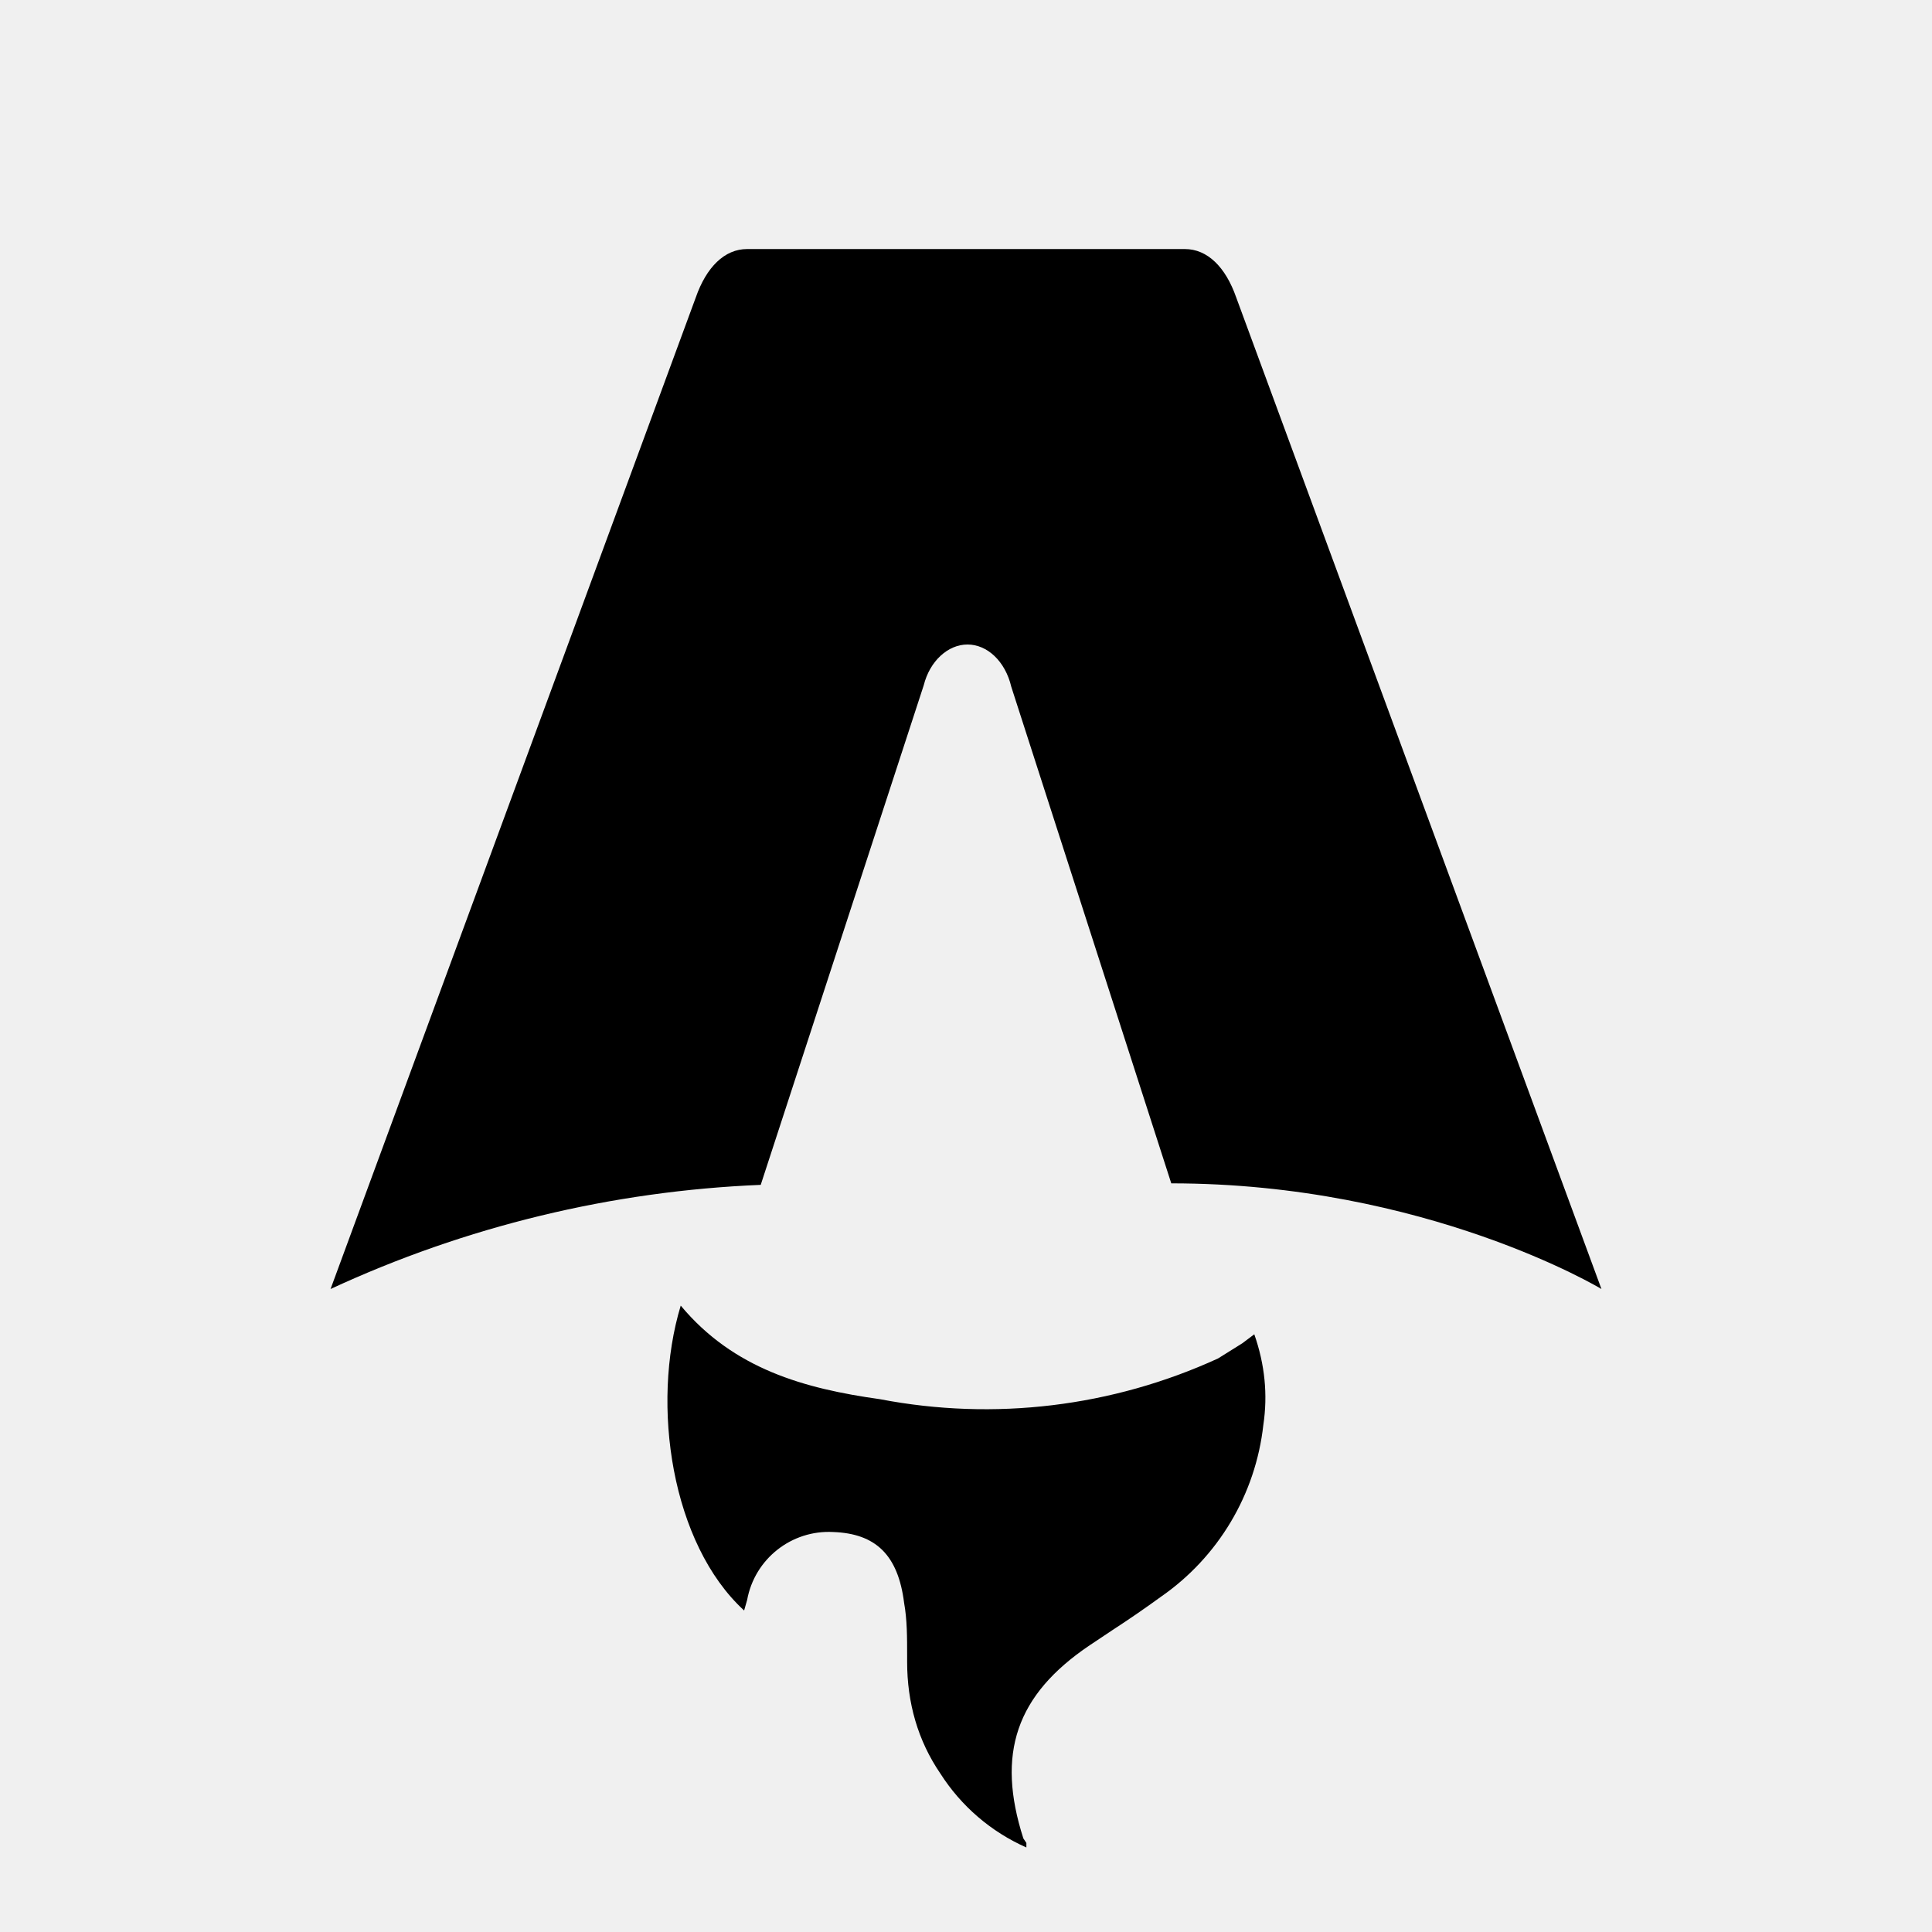
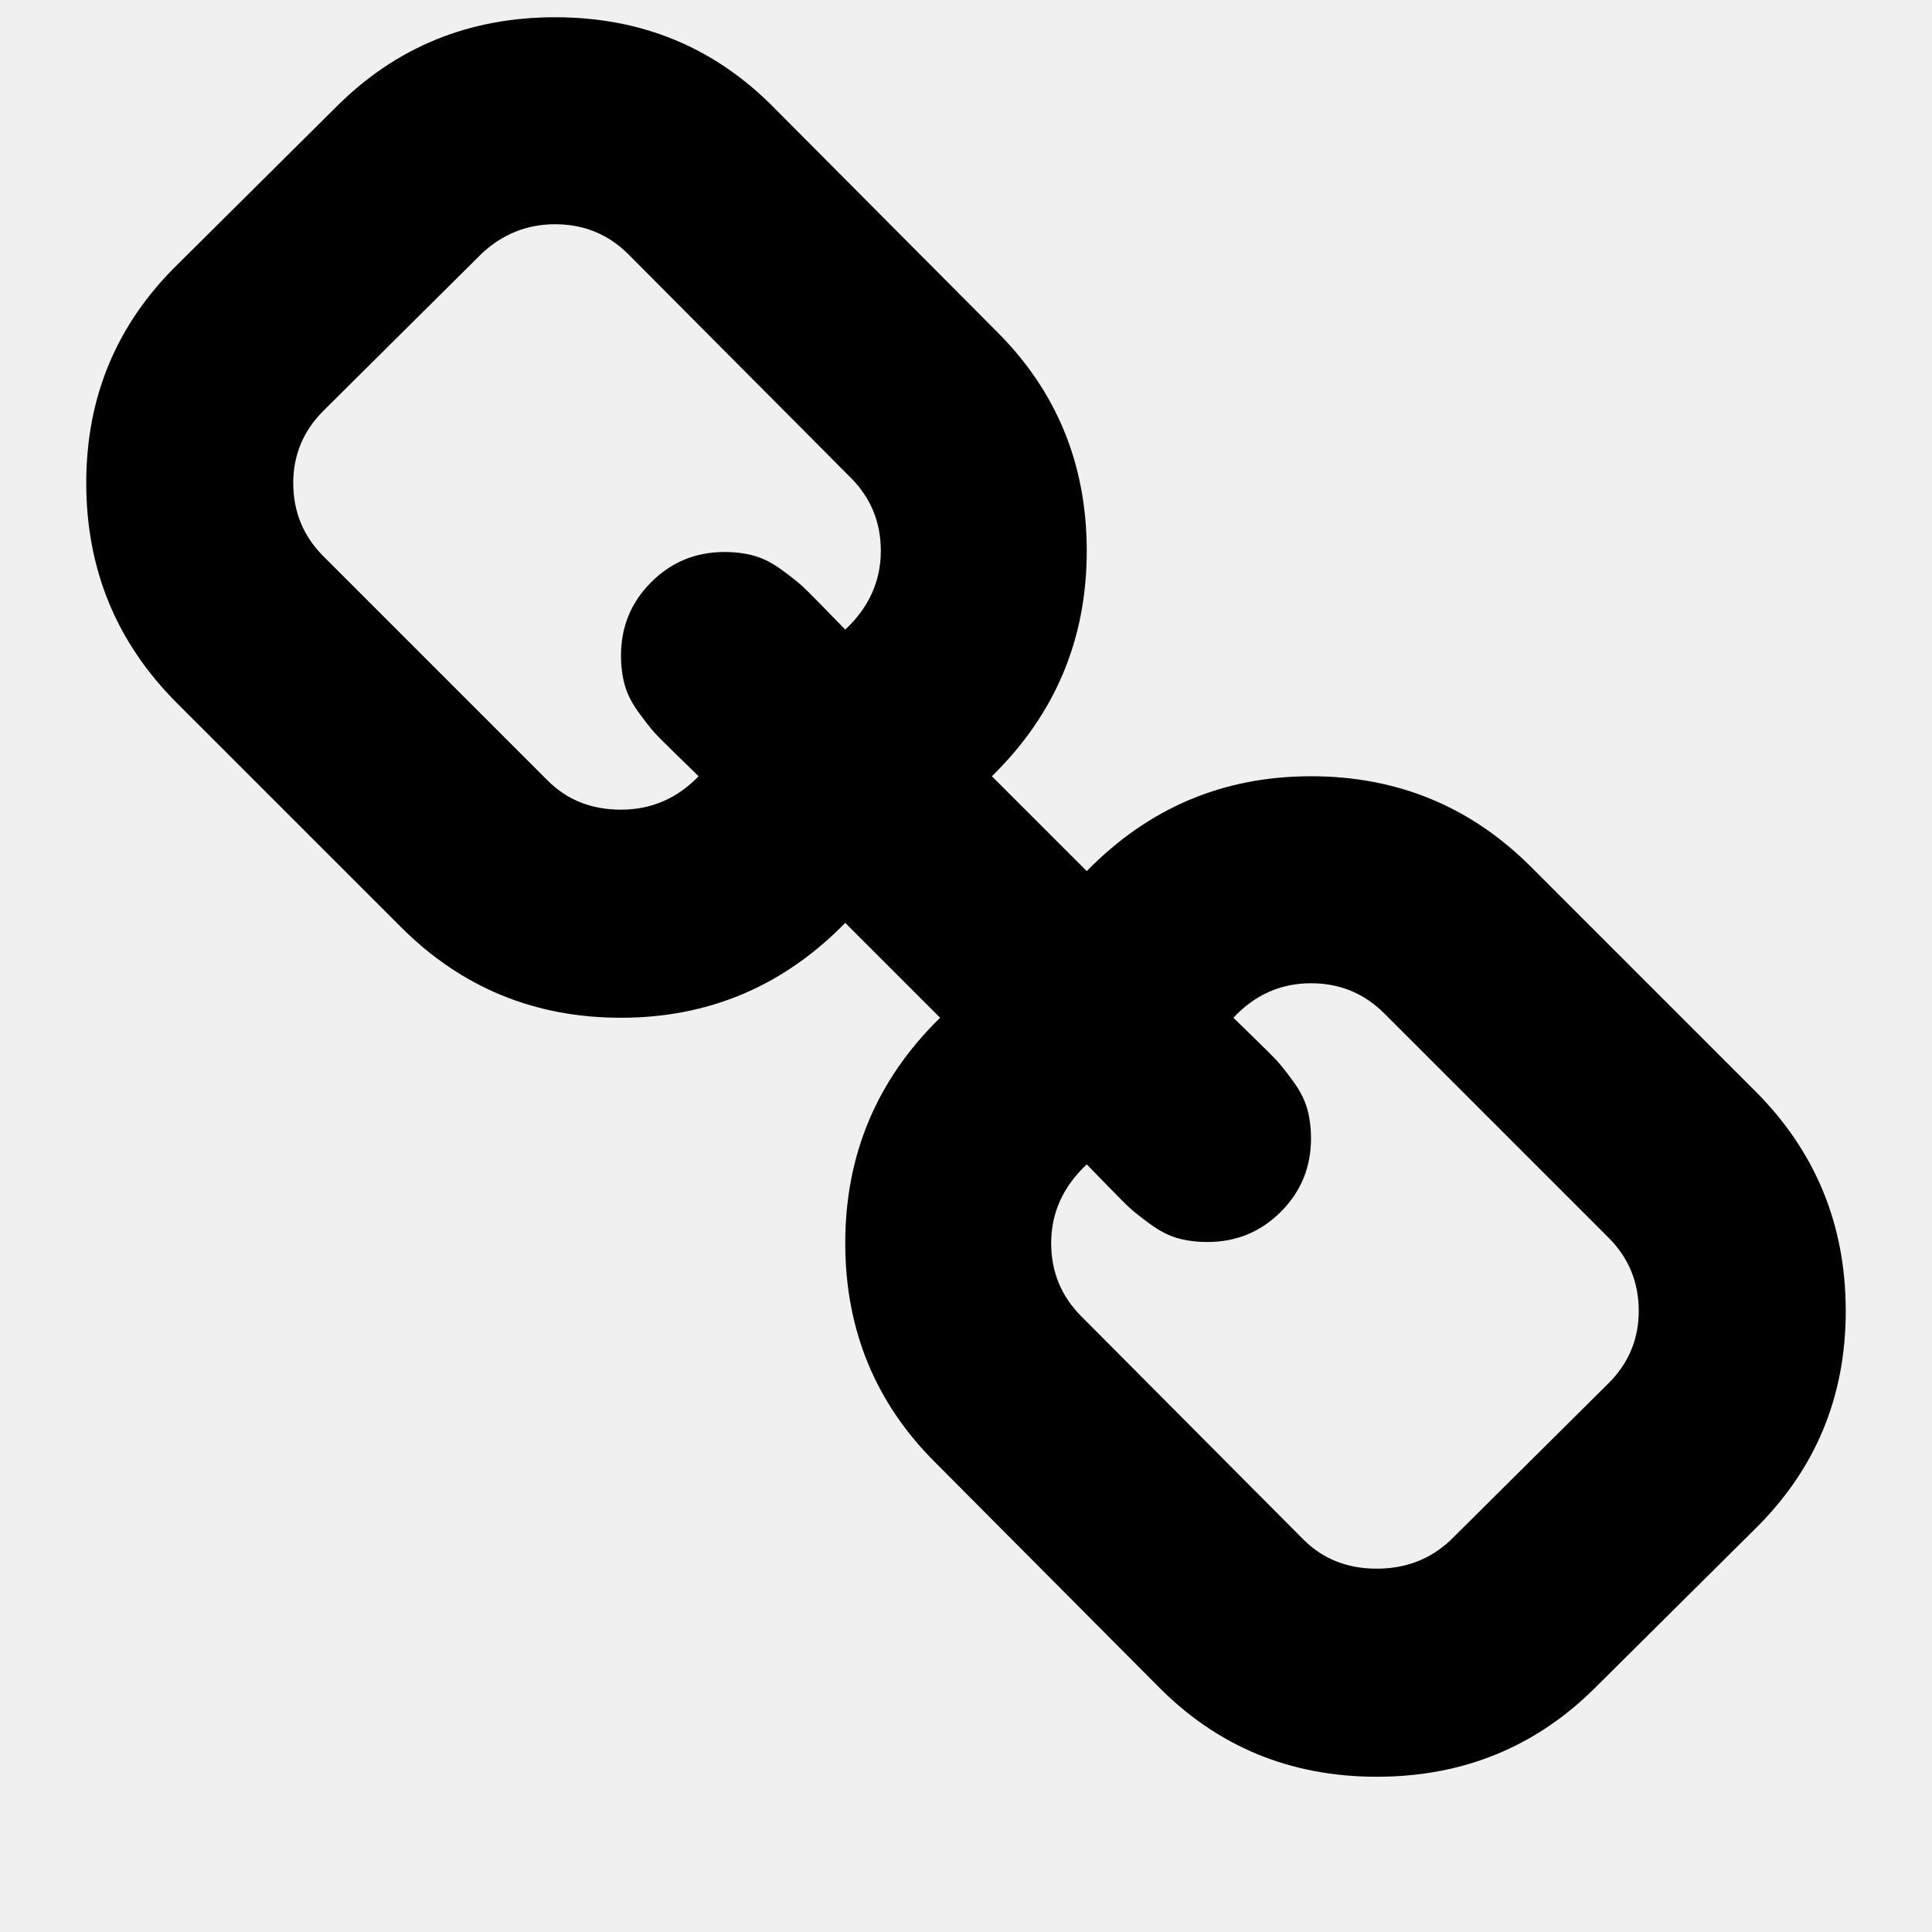
- <svg xmlns="http://www.w3.org/2000/svg" fill="none" viewBox="0 0 128 128">
-   <path d="M50.4 78.5a75.1 75.1 0 0 0-28.5 6.9l24.2-65.7c.7-2 1.9-3.2 3.4-3.2h29c1.5 0 2.7 1.2 3.4 3.2l24.2 65.7s-11.6-7-28.5-7L67 45.5c-.4-1.7-1.6-2.8-2.9-2.8-1.3 0-2.5 1.1-2.9 2.7L50.4 78.5Zm-1.1 28.2Zm-4.2-20.2c-2 6.6-.6 15.8 4.2 20.2a17.5 17.5 0 0 1 .2-.7 5.5 5.5 0 0 1 5.7-4.5c2.8.1 4.3 1.5 4.7 4.7.2 1.1.2 2.3.2 3.5v.4c0 2.7.7 5.2 2.2 7.4a13 13 0 0 0 5.7 4.9v-.3l-.2-.3c-1.8-5.6-.5-9.5 4.4-12.8l1.5-1a73 73 0 0 0 3.2-2.2 16 16 0 0 0 6.8-11.4c.3-2 .1-4-.6-6l-.8.6-1.6 1a37 37 0 0 1-22.4 2.7c-5-.7-9.7-2-13.2-6.2Z" />
-   <style>
-         path { fill: #000; }
-         @media (prefers-color-scheme: dark) {
-             path { fill: #FFF; }
-         }
-     </style>
+ <svg xmlns="http://www.w3.org/2000/svg" t="1755418607585" class="icon" viewBox="0 0 1024 1024" version="1.1" p-id="3381" width="200" height="200">
+   <path d="M868.571 694.857q0-22.857-16-38.857l-118.857-118.857q-16-16-38.857-16-24 0-41.143 18.286 1.714 1.714 10.857 10.571t12.286 12.286 8.571 10.857 7.429 14.571 2 15.714q0 22.857-16 38.857t-38.857 16q-8.571 0-15.714-2t-14.571-7.429-10.857-8.571-12.286-12.286-10.571-10.857q-18.857 17.714-18.857 41.714 0 22.857 16 38.857l117.714 118.286q15.429 15.429 38.857 15.429 22.857 0 38.857-14.857l84-83.429q16-16 16-38.286zM466.857 292q0-22.857-16-38.857L333.143 134.857q-16-16-38.857-16-22.286 0-38.857 15.429L171.429 217.714q-16 16-16 38.286 0 22.857 16 38.857l118.857 118.857q15.429 15.429 38.857 15.429 24 0 41.143-17.714-1.714-1.714-10.857-10.571T347.143 388.571t-8.571-10.857-7.429-14.571T329.143 347.429q0-22.857 16-38.857t38.857-16q8.571 0 15.714 2t14.571 7.429 10.857 8.571 12.286 12.286 10.571 10.857q18.857-17.714 18.857-41.714z m511.429 402.857q0 68.571-48.571 116l-84 83.429q-47.429 47.429-116 47.429-69.143 0-116.571-48.571l-117.714-118.286q-47.429-47.429-47.429-116 0-70.286 50.286-119.429l-50.286-50.286q-49.143 50.286-118.857 50.286-68.571 0-116.571-48L93.714 372.571q-48-48-48-116.571t48.571-116L178.286 56.571q47.429-47.429 116-47.429 69.143 0 116.571 48.571l117.714 118.286q47.429 47.429 47.429 116 0 70.286-50.286 119.429l50.286 50.286q49.143-50.286 118.857-50.286 68.571 0 116.571 48l118.857 118.857q48 48 48 116.571z" p-id="3382" />
</svg>
